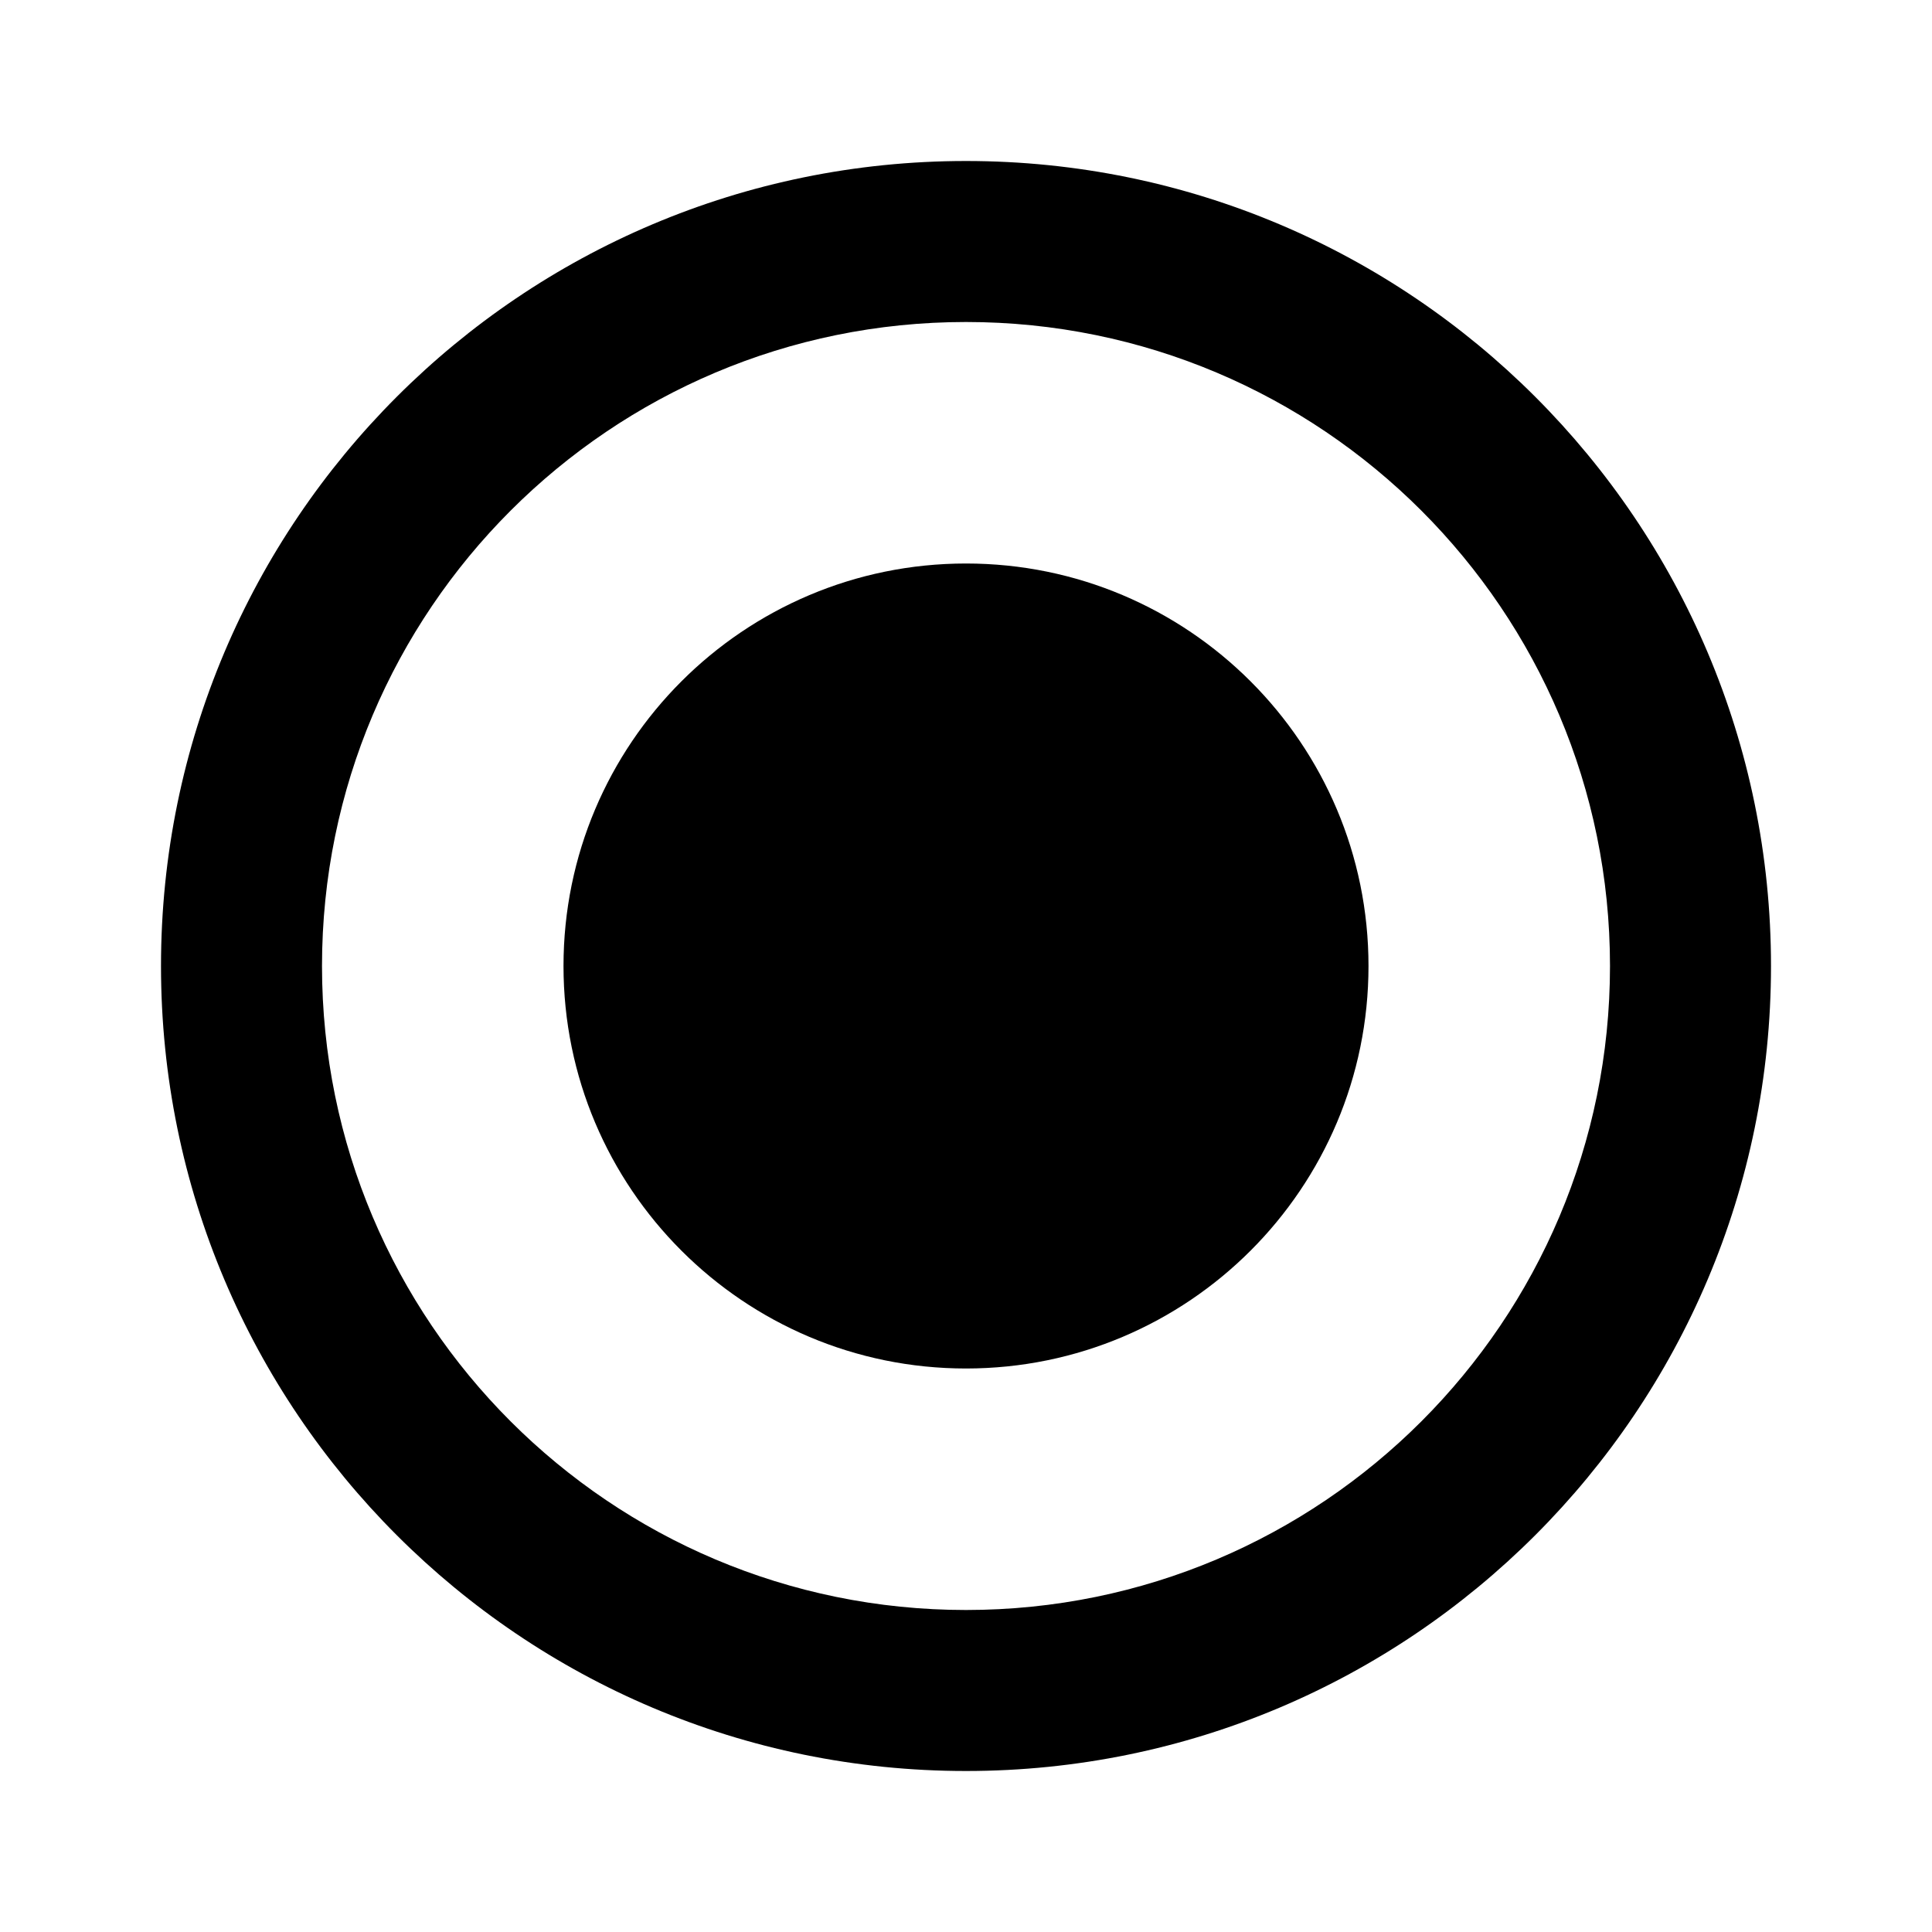
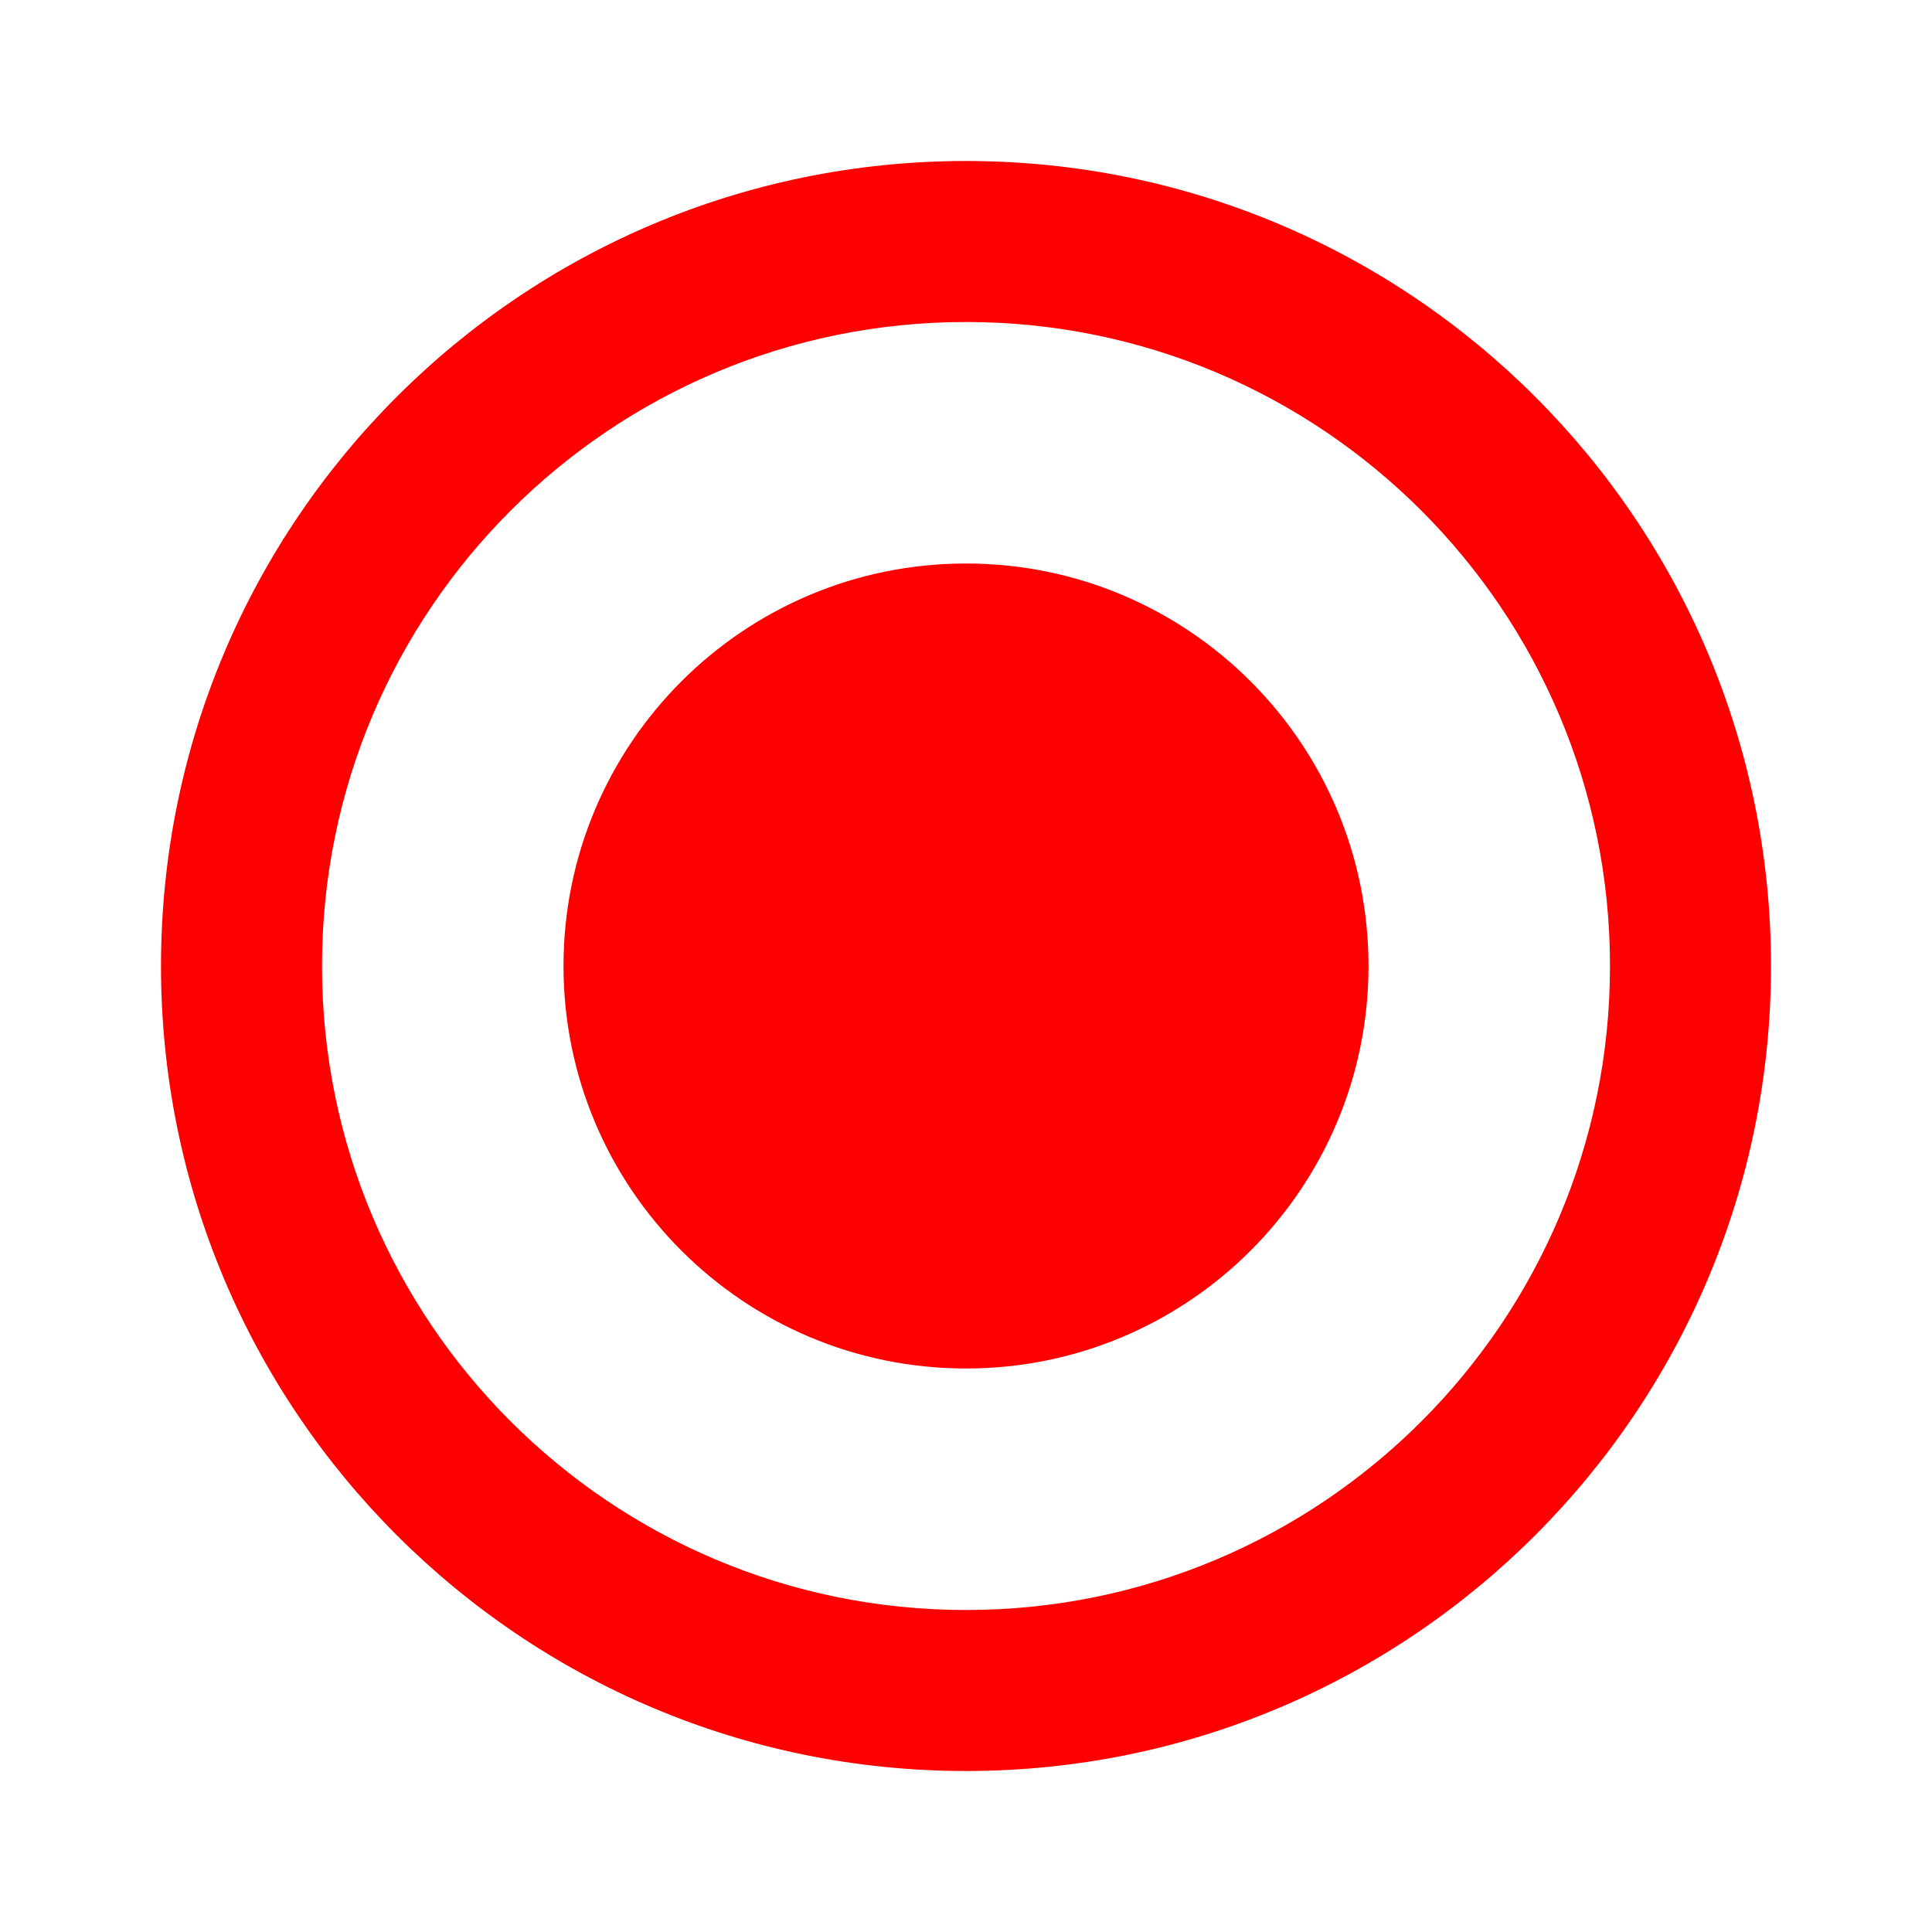
<svg xmlns="http://www.w3.org/2000/svg" viewBox="0 0 24 24">
  <g data-name="Layer 2">
    <g data-name="radio-button-on">
      <rect width="24" height="24" opacity="0" />
-       <path d="M12 2a10 10 0 1 0 10 10A10 10 0 0 0 12 2zm0 18a8 8 0 1 1 8-8 8 8 0 0 1-8 8z" />
-       <path d="M12 7a5 5 0 1 0 5 5 5 5 0 0 0-5-5z" />
+       <path fill="red" d="M12 2a10 10 0 1 0 10 10A10 10 0 0 0 12 2zm0 18a8 8 0 1 1 8-8 8 8 0 0 1-8 8z" />
+       <path fill="red" d="M12 7a5 5 0 1 0 5 5 5 5 0 0 0-5-5z" />
    </g>
  </g>
</svg>
